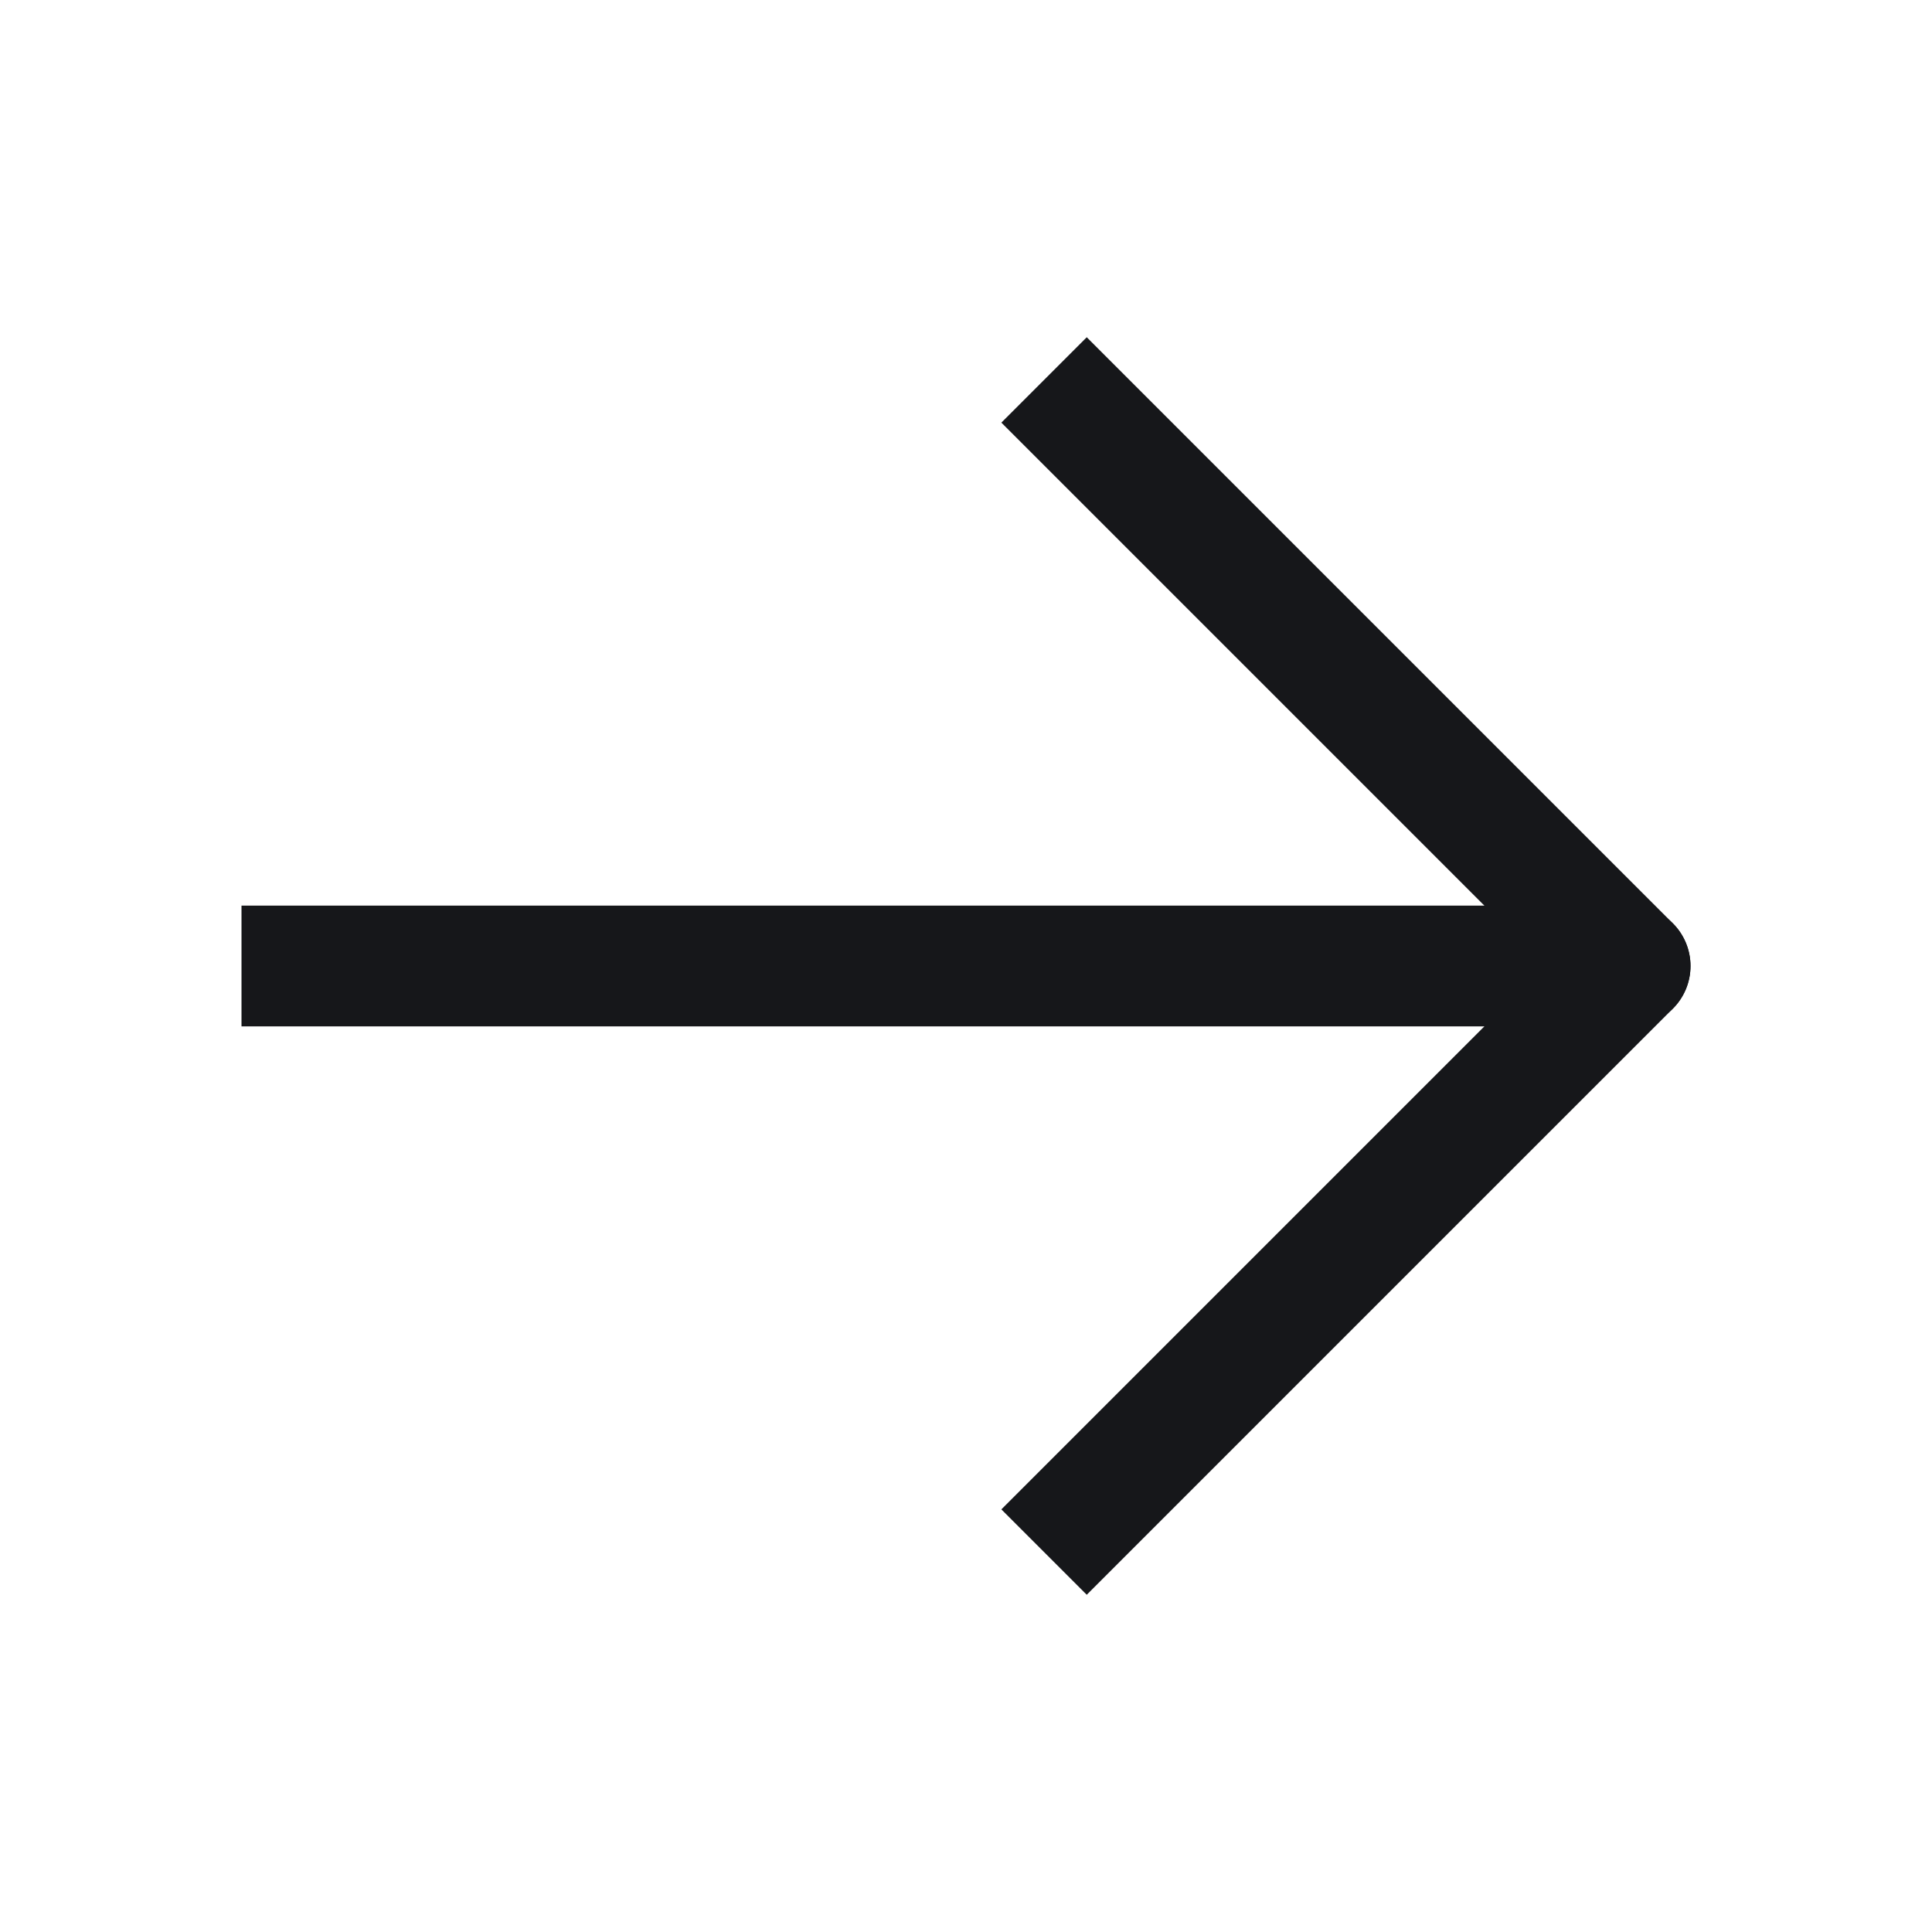
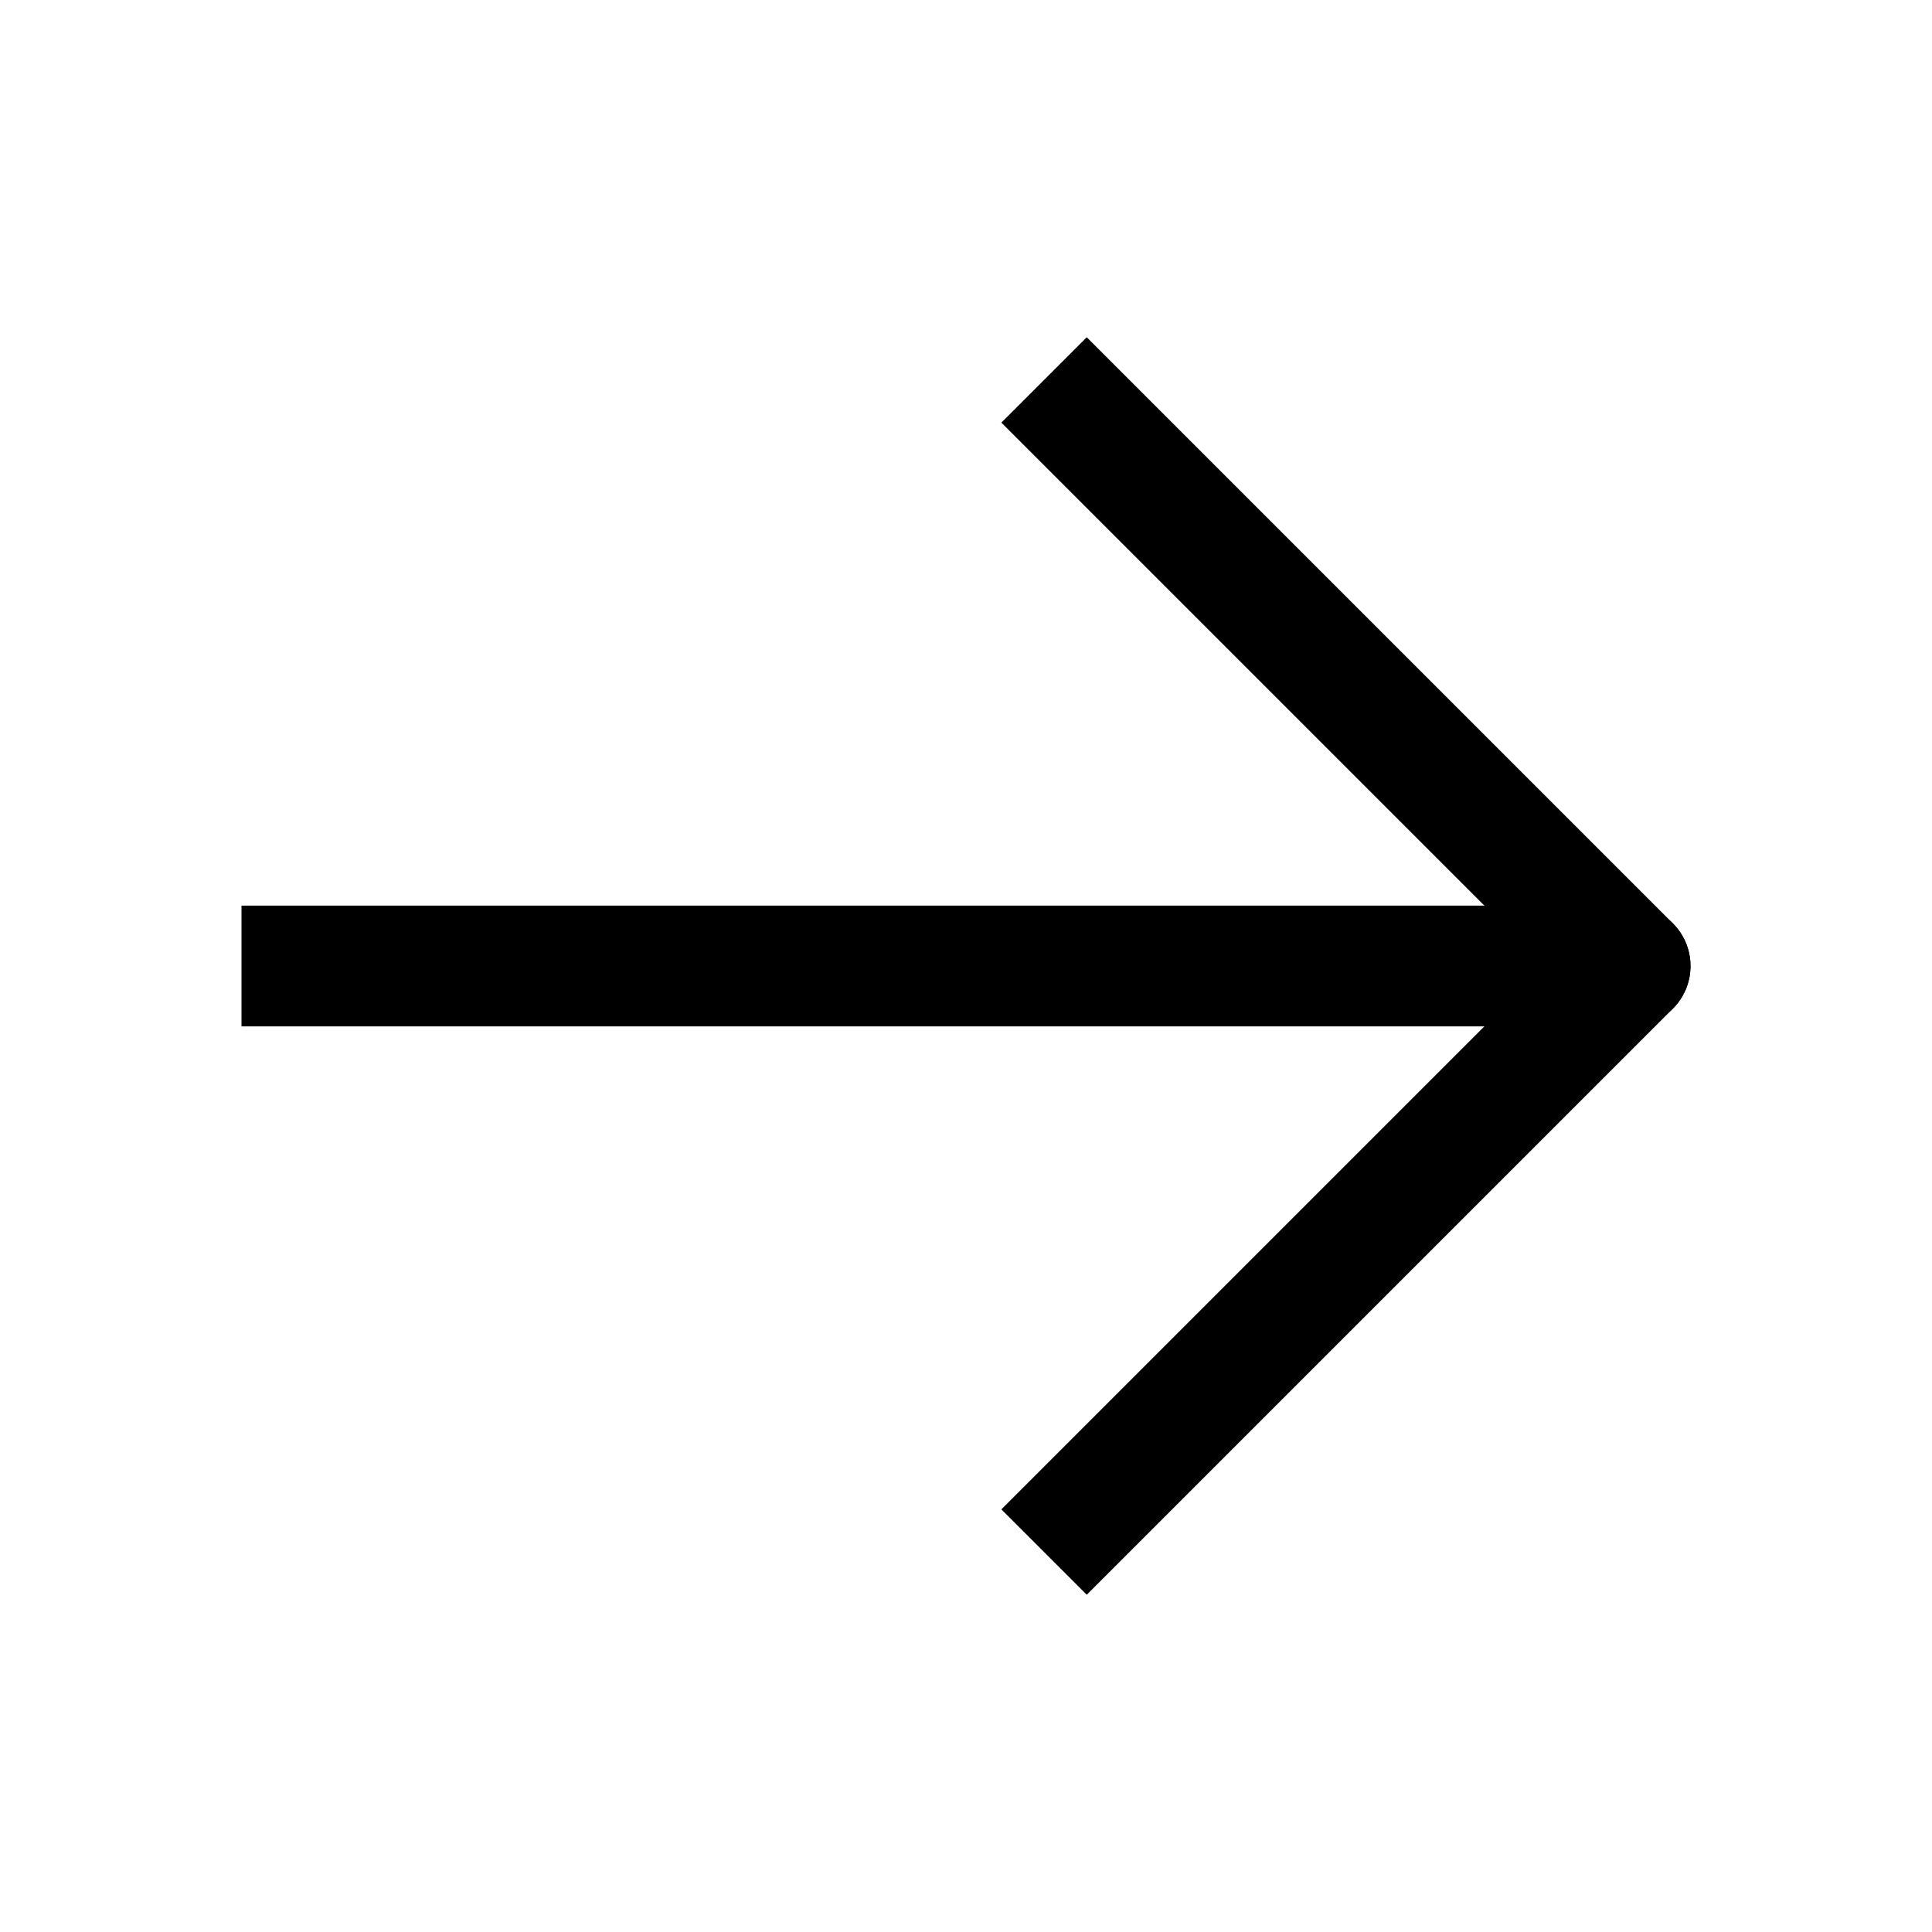
<svg xmlns="http://www.w3.org/2000/svg" width="32" height="32" viewBox="0 0 32 32" fill="none">
-   <path d="M5 15H4V17H5V15ZM27 17C27.552 17 28 16.552 28 16C28 15.448 27.552 15 27 15V17ZM5 17H27V15H5V17Z" fill="#16171A" />
-   <path d="M18 7L27 16L18 25" stroke="#16171A" stroke-width="2" stroke-linecap="square" stroke-linejoin="round" />
+   <path d="M5 15H4V17H5V15ZM27 17C27.552 17 28 16.552 28 16C28 15.448 27.552 15 27 15V17ZM5 17H27V15H5V17Z" fill="currentColor" />
+   <path d="M18 7L27 16L18 25" stroke="currentColor" stroke-width="2" stroke-linecap="square" stroke-linejoin="round" />
</svg>
